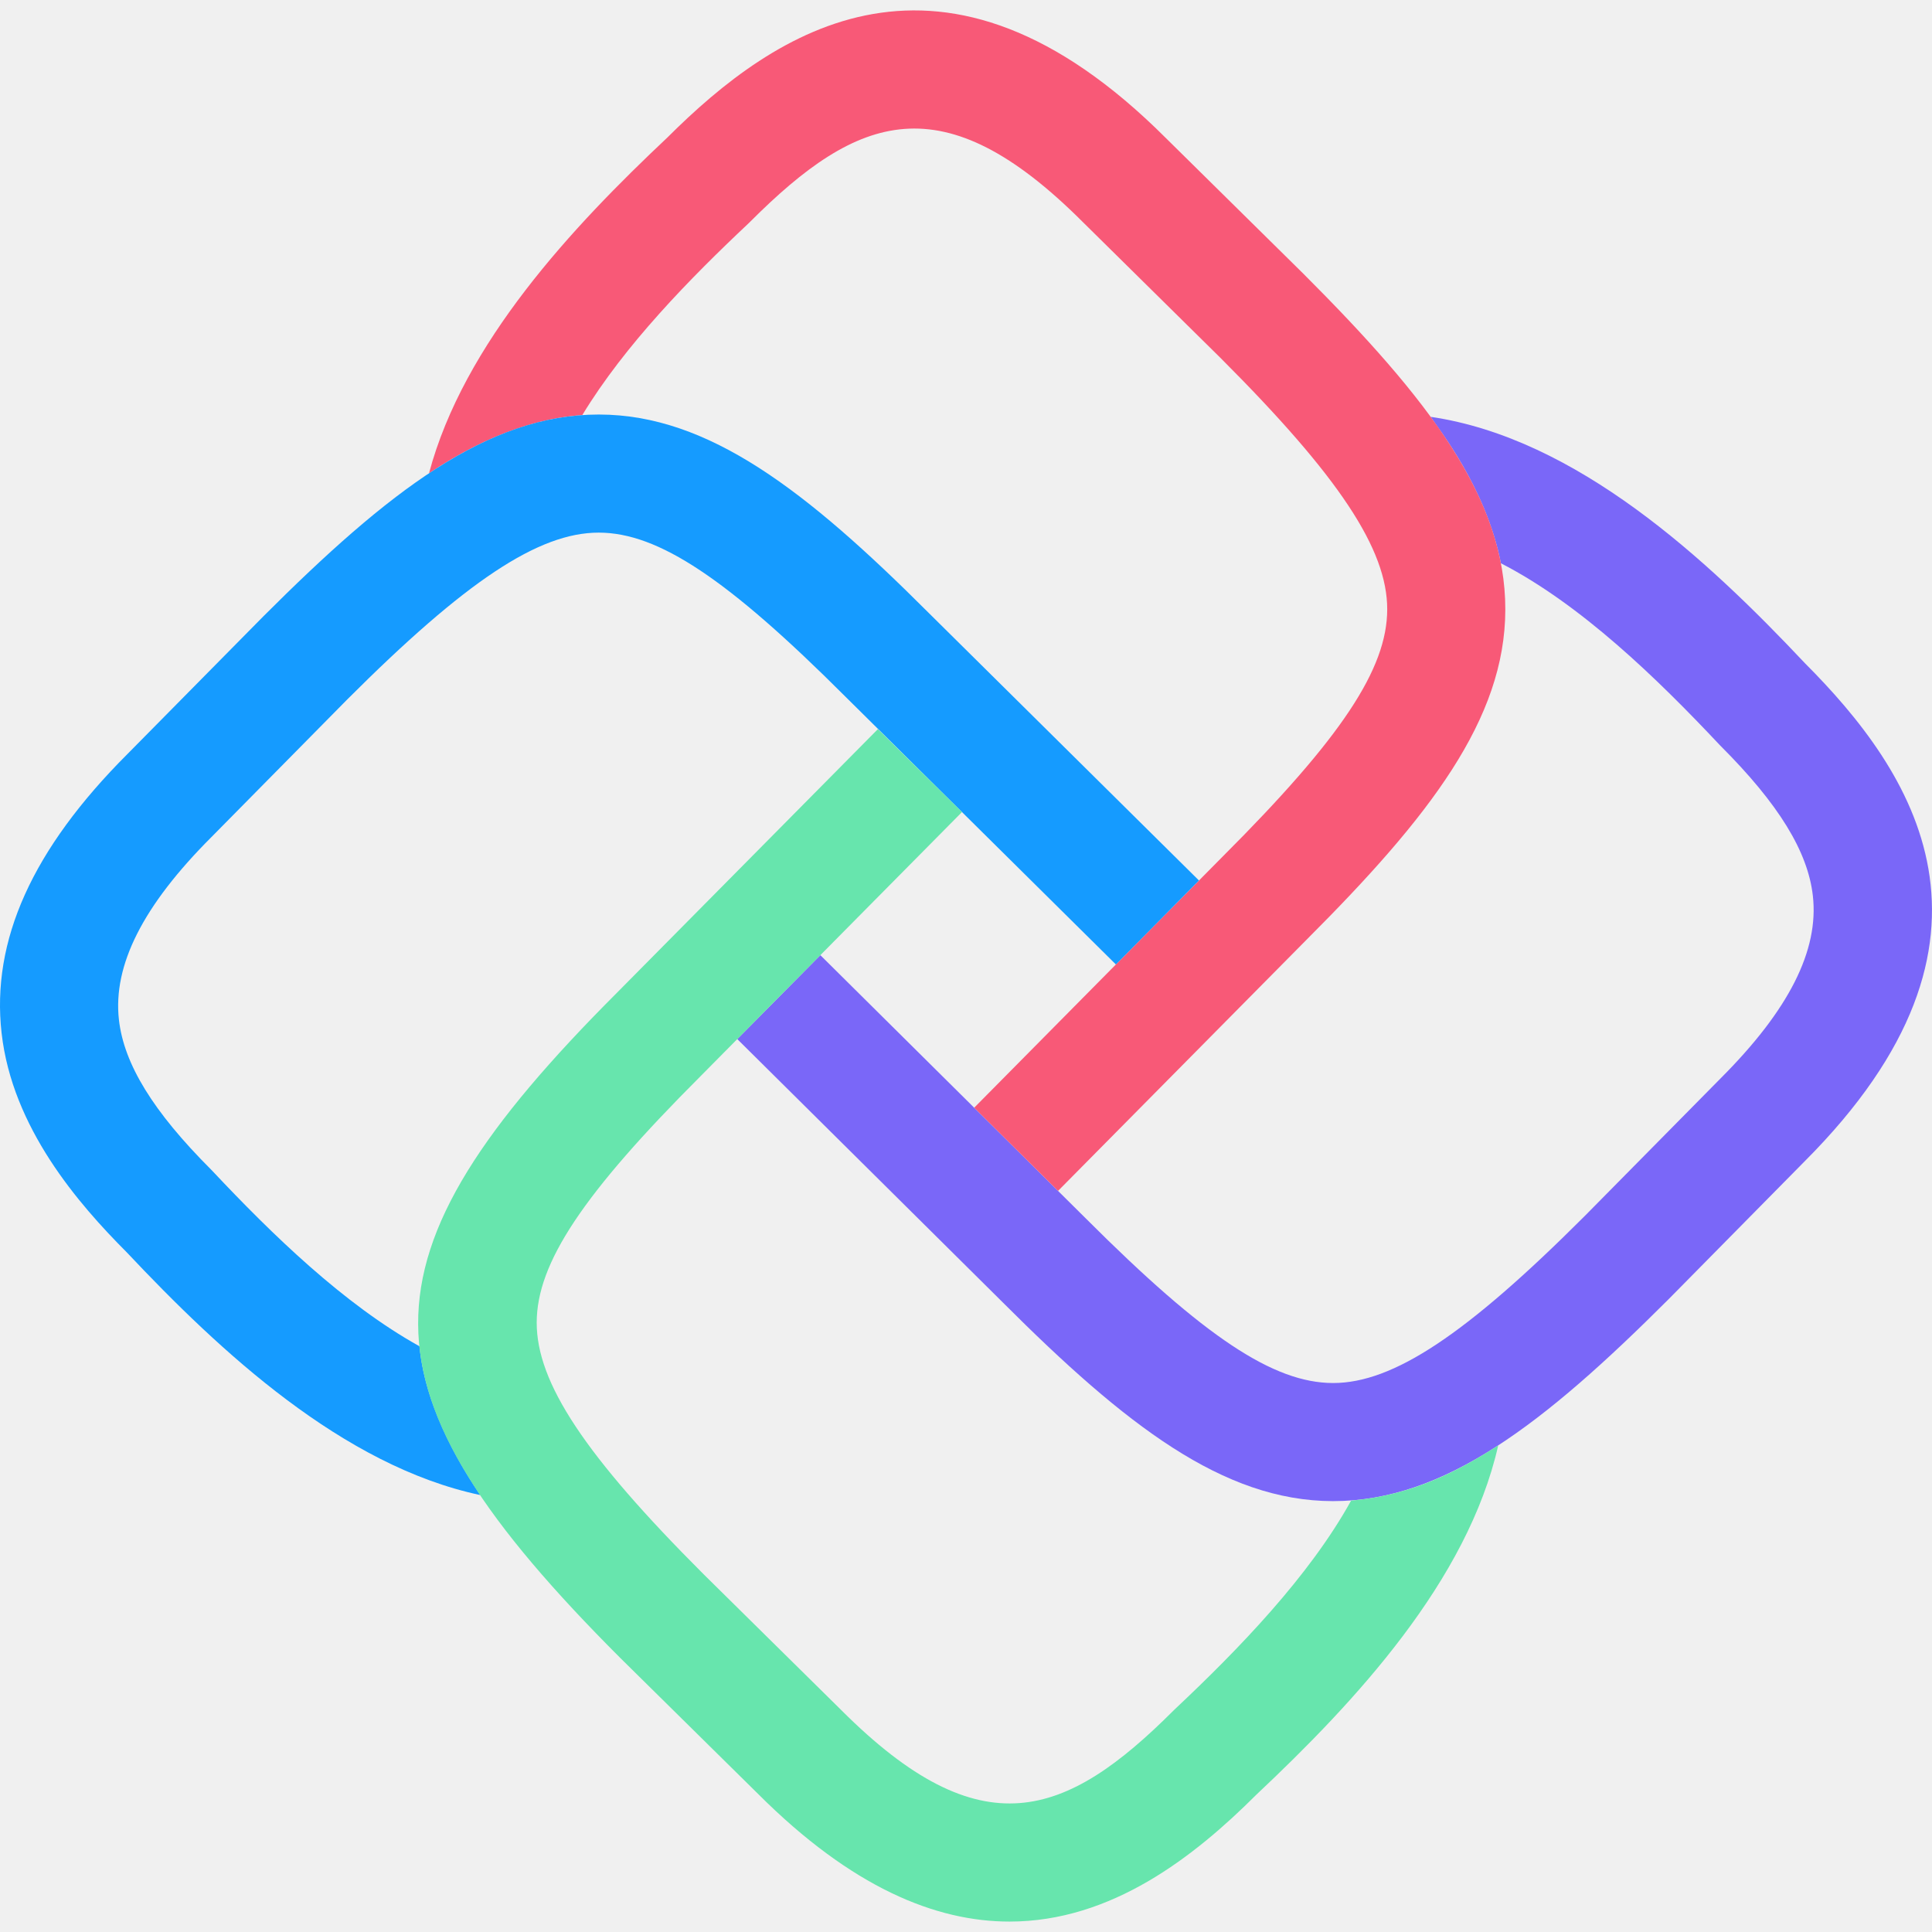
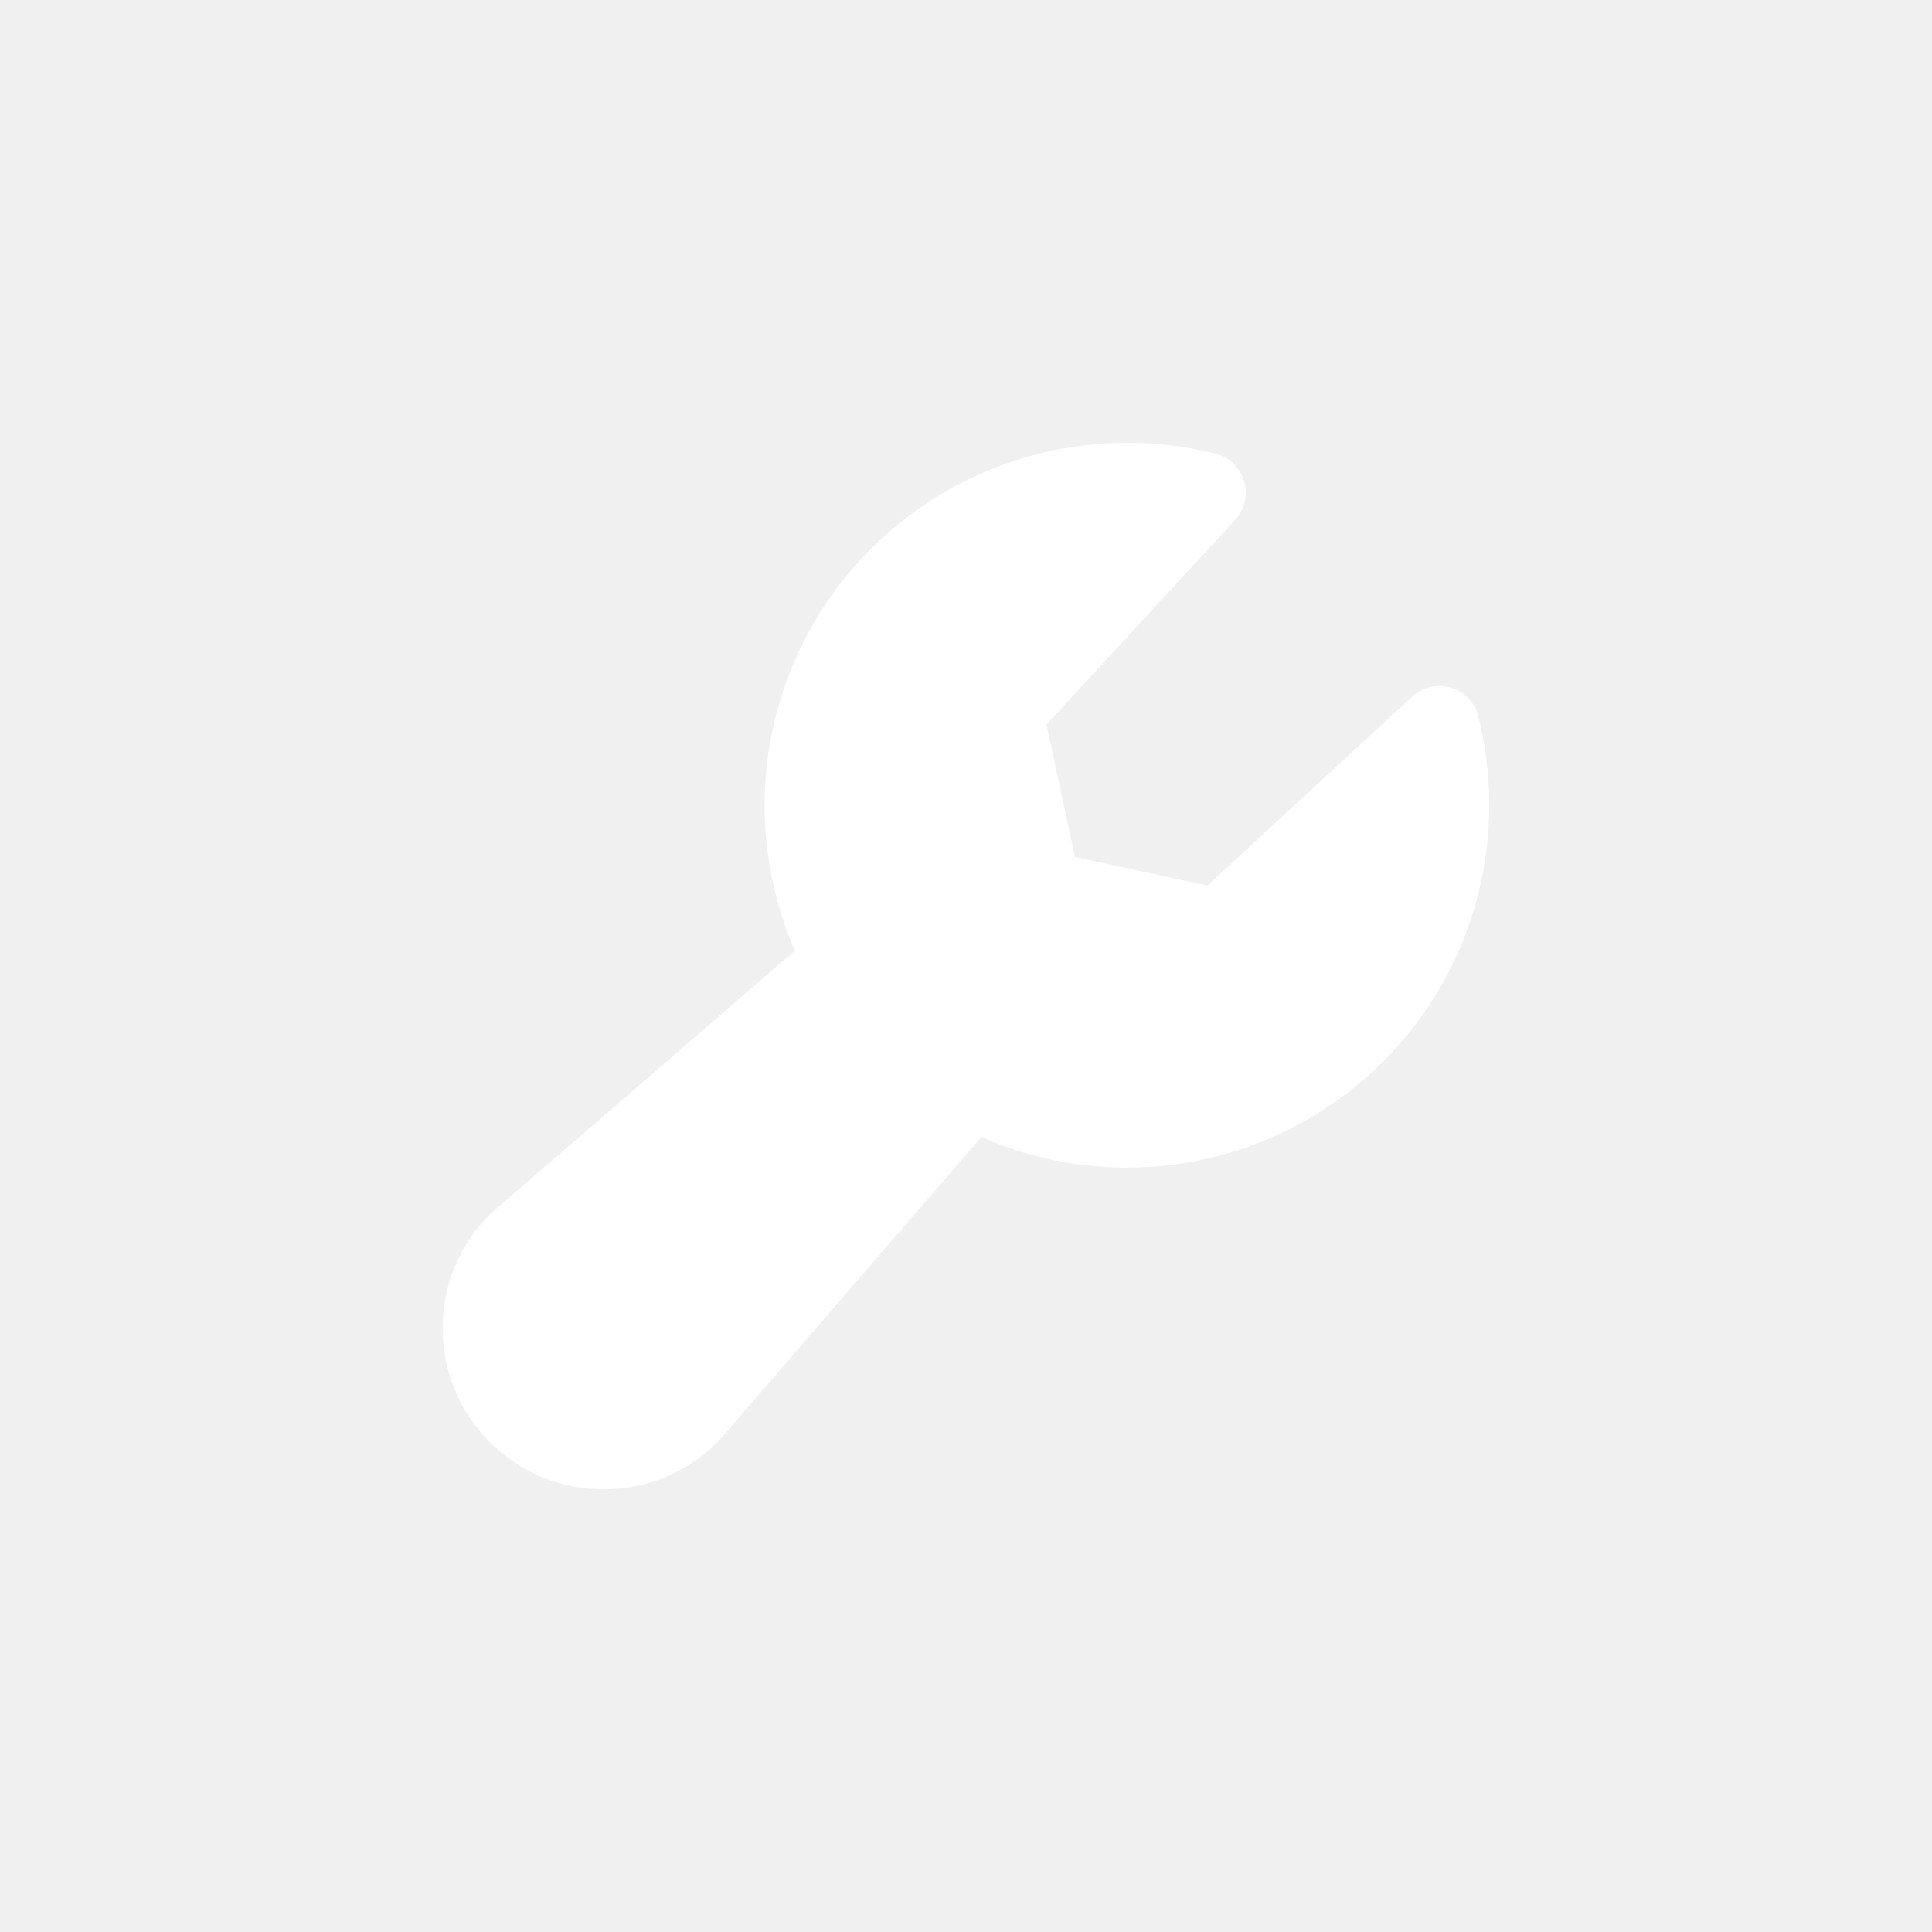
- <svg xmlns="http://www.w3.org/2000/svg" xmlns:xlink="http://www.w3.org/1999/xlink" width="450" height="450" viewBox="0 0 50.37 49.827" version="1.1" id="svg151">
-   <defs id="defs105">
-     <path id="aj28a0fd1a" d="M 1.738,0.156 3.927,2.323 2.347,3.919 0.101,1.81 Z" />
-     <path id="fdje57jgic" d="M 2.201,0.066 3.855,1.703 1.69,3.894 0.093,2.311 Z" />
-     <path id="6bg72xwlze" d="M 2.398,0.044 3.994,1.624 1.886,3.869 0.232,2.232 Z" />
-     <path id="eaqjnja8wg" d="M 1.736,0.023 3.981,2.132 2.344,3.786 0.156,1.619 Z" />
-   </defs>
-   <g fill="none" fill-rule="evenodd" id="g149" transform="translate(-2.9304427e-4,-1.6465461e-4)">
-     <g id="g147">
-       <g id="g145">
-         <path fill="#7a67f8" d="M 34.758,38.865 H 34.746 C 31.892,38.86 29.342,36.882 26.152,33.692 l -6.93,-6.873 2.166,-2.188 6.937,6.88 c 3.075,3.074 4.876,4.272 6.427,4.275 h 0.005 c 1.567,0 3.467,-1.262 6.558,-4.353 l 3.541,-3.587 c 1.784,-1.784 2.57,-3.34 2.408,-4.762 -0.13,-1.156 -0.894,-2.397 -2.401,-3.904 L 44.83,19.146 C 43.202,17.414 41.211,15.483 39.131,14.414 38.745,12.437 37.48,10.881 37.3,10.596 c 3.803,0.559 7.197,3.703 9.758,6.424 2.788,2.794 5.803,7.176 -0.018,12.996 l -3.54,3.588 c -3.251,3.25 -5.844,5.261 -8.742,5.261" id="path107" />
-         <path fill="#f85977" d="m 25.399,28.608 6.492,-6.562 c 3.076,-3.076 4.274,-4.877 4.276,-6.428 0.004,-1.567 -1.257,-3.469 -4.352,-6.563 L 28.228,5.515 C 24.58,1.867 22.369,2.699 19.561,5.507 L 19.528,5.54 c -1.54,1.448 -3.237,3.182 -4.346,5.01 -1.031,0.073 -2.361,0.424 -3.997,1.518 0.906,-3.397 3.737,-6.422 6.216,-8.755 2.794,-2.789 7.177,-5.804 12.997,0.017 l 3.588,3.54 c 3.255,3.256 5.266,5.851 5.26,8.754 -0.005,2.854 -1.982,5.404 -5.172,8.594 l -6.489,6.559 z" id="path109" />
-         <path fill="#159bff" d="M 12.522,38.707 C 8.939,37.946 5.746,34.972 3.308,32.382 2.035,31.106 0.321,29.13 0.042,26.663 c -0.274,-2.414 0.8,-4.795 3.283,-7.278 l 3.542,-3.588 c 3.25,-3.25 5.843,-5.261 8.74,-5.261 h 0.013 c 2.854,0.005 5.404,1.983 8.593,5.172 l 7.046,6.976 -2.165,2.19 -7.053,-6.983 c -3.076,-3.076 -4.876,-4.273 -6.427,-4.276 h -0.006 c -1.566,0 -3.466,1.261 -6.557,4.352 L 5.51,21.555 c -1.784,1.784 -2.57,3.34 -2.409,4.762 0.131,1.156 0.894,2.396 2.402,3.904 l 0.033,0.034 c 1.55,1.649 3.43,3.479 5.401,4.573 0.168,1.739 1.2,3.297 1.585,3.88" id="path111" />
-         <path fill="#67e5ad" d="m 26.32,49.827 c -1.925,0 -4.114,-0.886 -6.557,-3.33 l -3.588,-3.54 C 9.167,35.949 9.151,32.546 16.086,25.61 l 6.802,-6.872 2.193,2.162 -6.812,6.882 c -3.076,3.076 -4.273,4.877 -4.276,6.427 -0.003,1.568 1.258,3.47 4.352,6.563 l 3.588,3.541 c 3.646,3.647 5.858,2.816 8.666,0.008 l 0.034,-0.033 c 1.654,-1.555 3.5,-3.46 4.593,-5.437 1.661,-0.14 2.9,-0.841 3.835,-1.438 -0.8,3.537 -3.738,6.69 -6.302,9.102 -1.62,1.618 -3.777,3.312 -6.439,3.312" id="path113" />
-         <g transform="translate(21.154,18.577)" id="g120">
-           <mask id="8jptpqrneb" fill="#ffffff">
-             <use xlink:href="#aj28a0fd1a" id="use115" />
-           </mask>
-           <path d="M 0.101,1.81 1.738,0.156 3.927,2.323 2.347,3.919 Z" mask="url(#8jptpqrneb)" id="path118" />
-         </g>
-         <g transform="translate(27.404,20.981)" id="g127">
-           <mask id="b2iljpfwbd" fill="#ffffff">
-             <use xlink:href="#fdje57jgic" id="use122" />
-           </mask>
-           <path d="M 2.201,0.066 3.855,1.703 1.69,3.894 0.093,2.311 Z" mask="url(#b2iljpfwbd)" id="path125" />
-         </g>
-         <g transform="translate(18.99,24.587)" id="g134">
-           <mask id="gj70tyfpnf" fill="#ffffff">
-             <use xlink:href="#6bg72xwlze" id="use129" />
-           </mask>
-           <path d="M 1.886,3.869 0.232,2.232 2.398,0.044 3.994,1.624 Z" mask="url(#gj70tyfpnf)" id="path132" />
-         </g>
-         <g transform="translate(25.24,26.99)" id="g141">
-           <mask id="z7vhvduckh" fill="#ffffff">
-             <use xlink:href="#eaqjnja8wg" id="use136" />
-           </mask>
-           <path d="M 3.981,2.132 2.344,3.786 0.156,1.619 1.736,0.023 Z" mask="url(#z7vhvduckh)" id="path139" />
-         </g>
-       </g>
-     </g>
-   </g>
+ <svg xmlns="http://www.w3.org/2000/svg" width="456" height="456" viewBox="-64 -64 384 384">
+   <path fill="#FFFFFF" d="M232,96a72,72,0,0,1-100.94,66L79,222.22c-.12.14-.26.29-.39.42a32,32,0,0,1-45.26-45.26c.14-.13.28-.27.43-.39L94,124.94a72.07,72.07,0,0,1,83.54-98.78,8,8,0,0,1,3.93,13.19L144,80l5.66,26.35L176,112l40.65-37.52a8,8,0,0,1,13.19,3.93A72.6,72.6,0,0,1,232,96Z" />
</svg>
